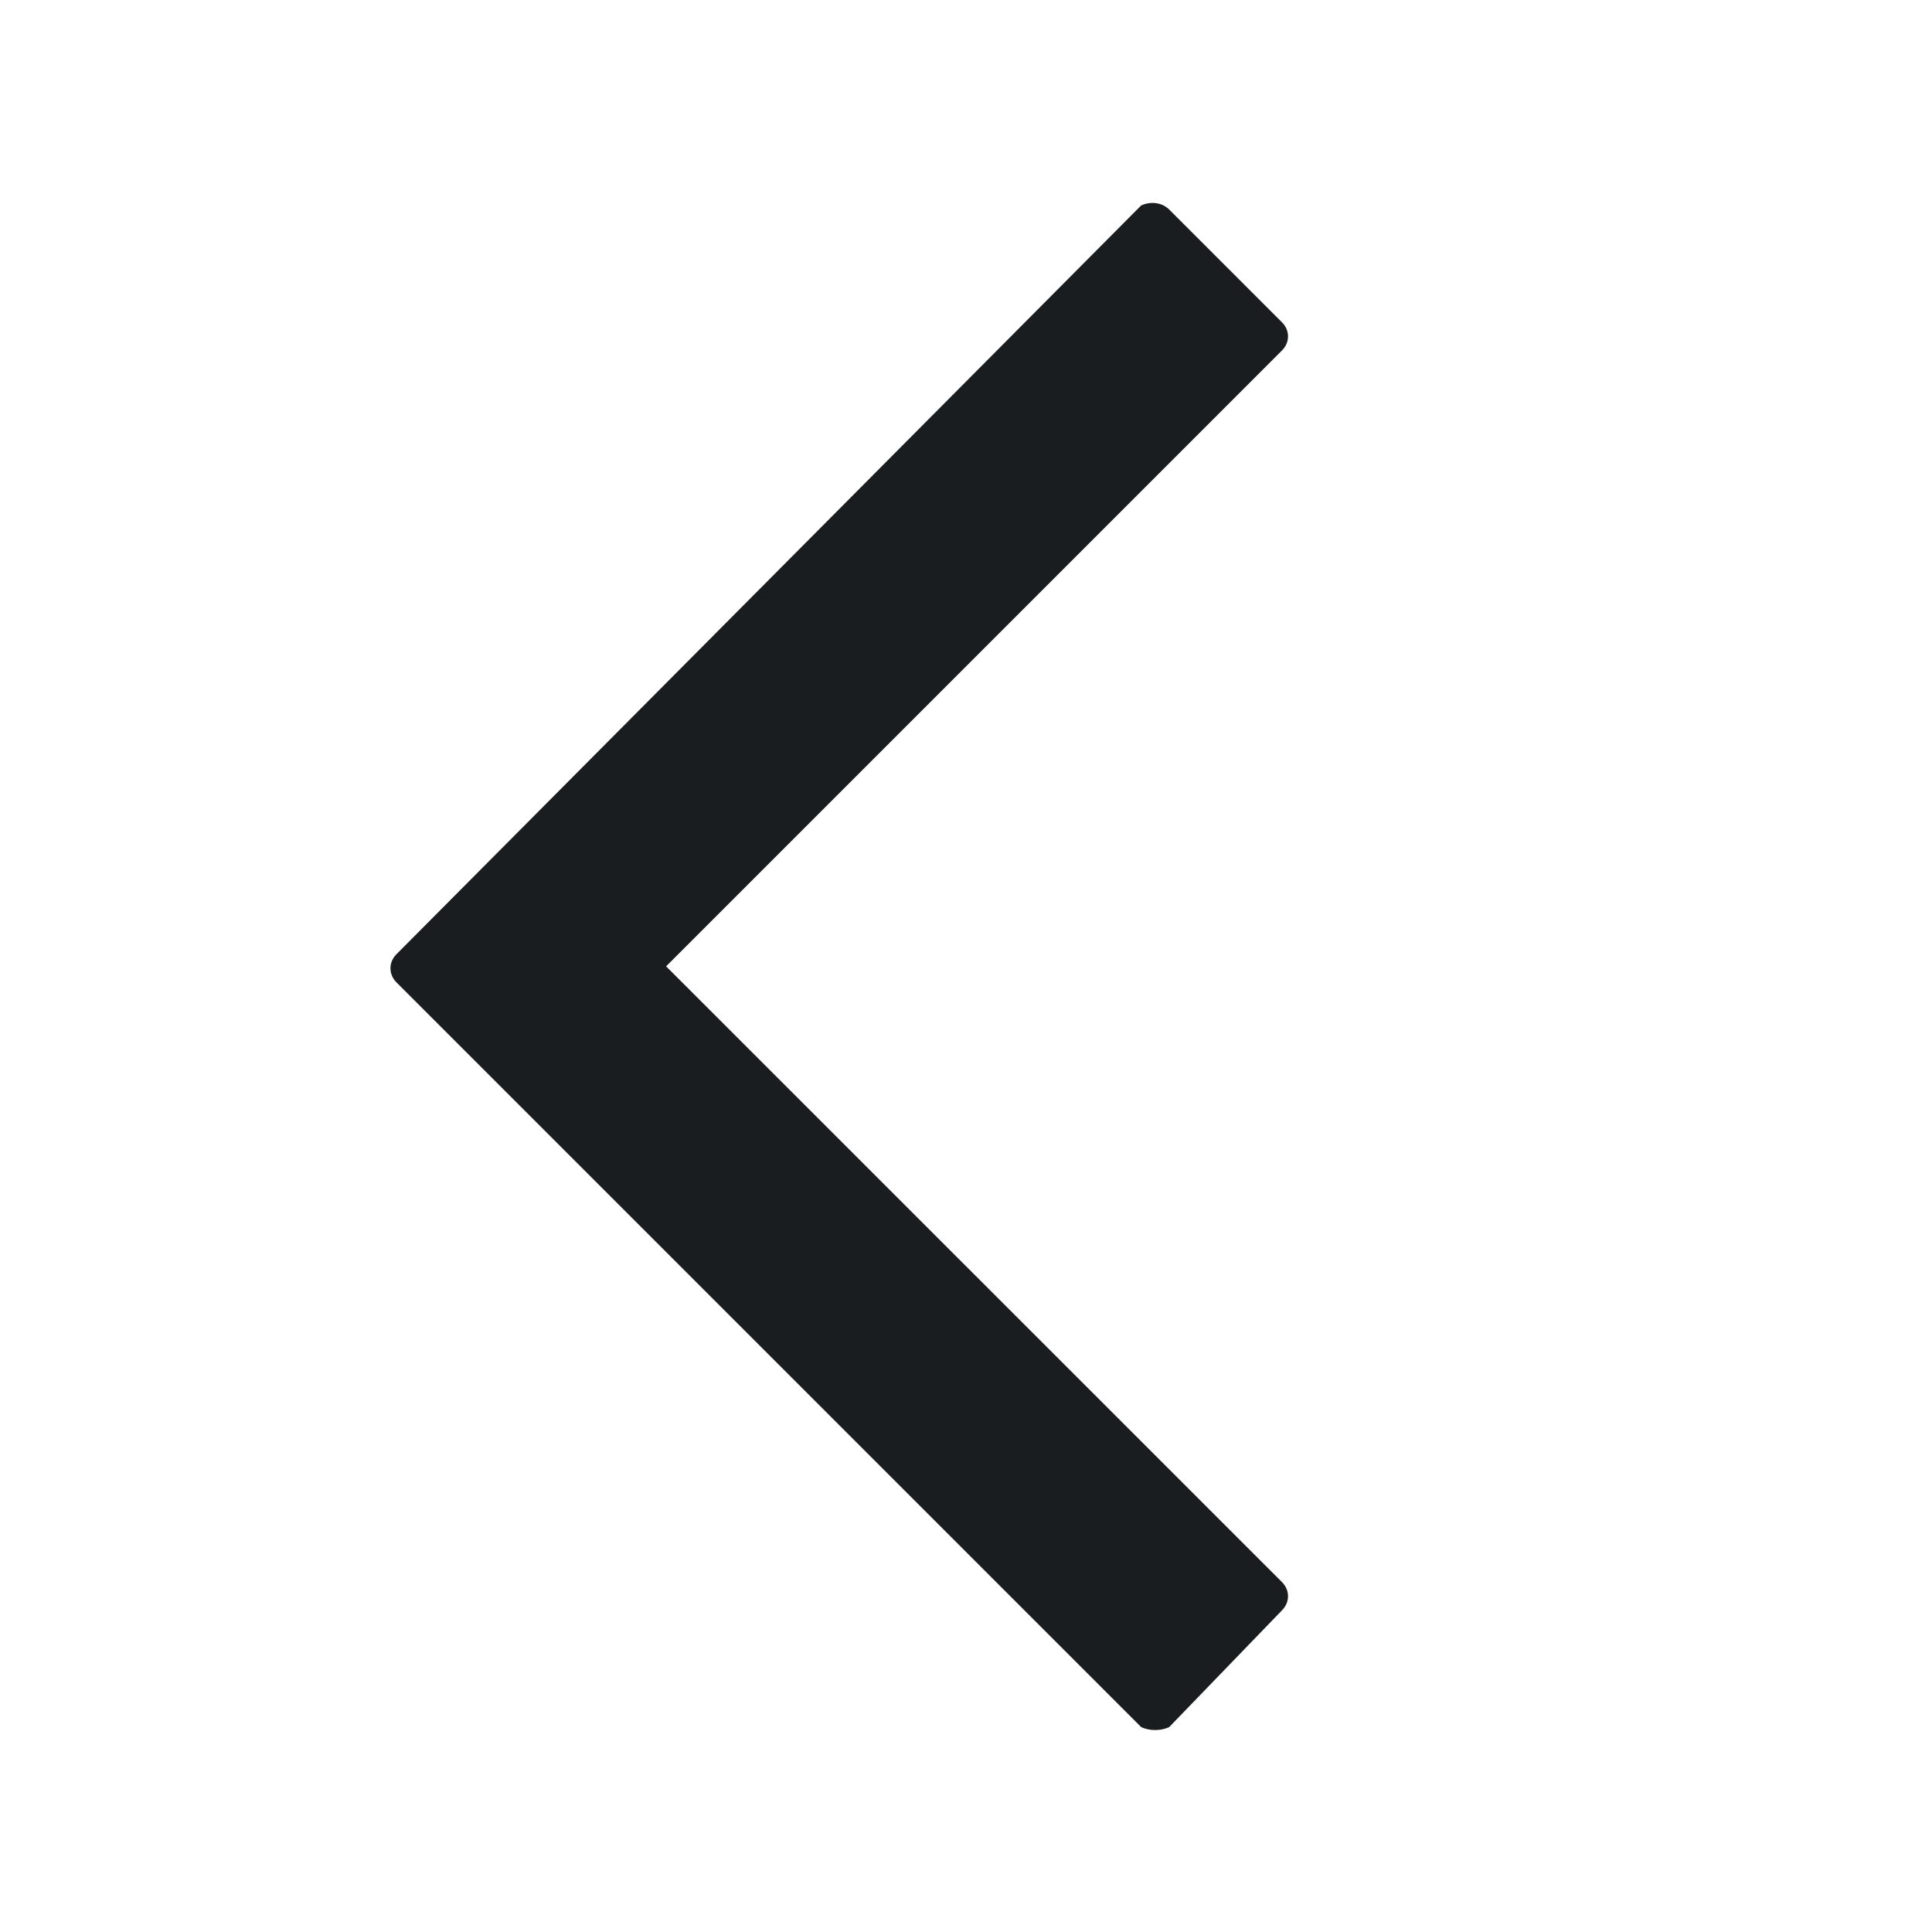
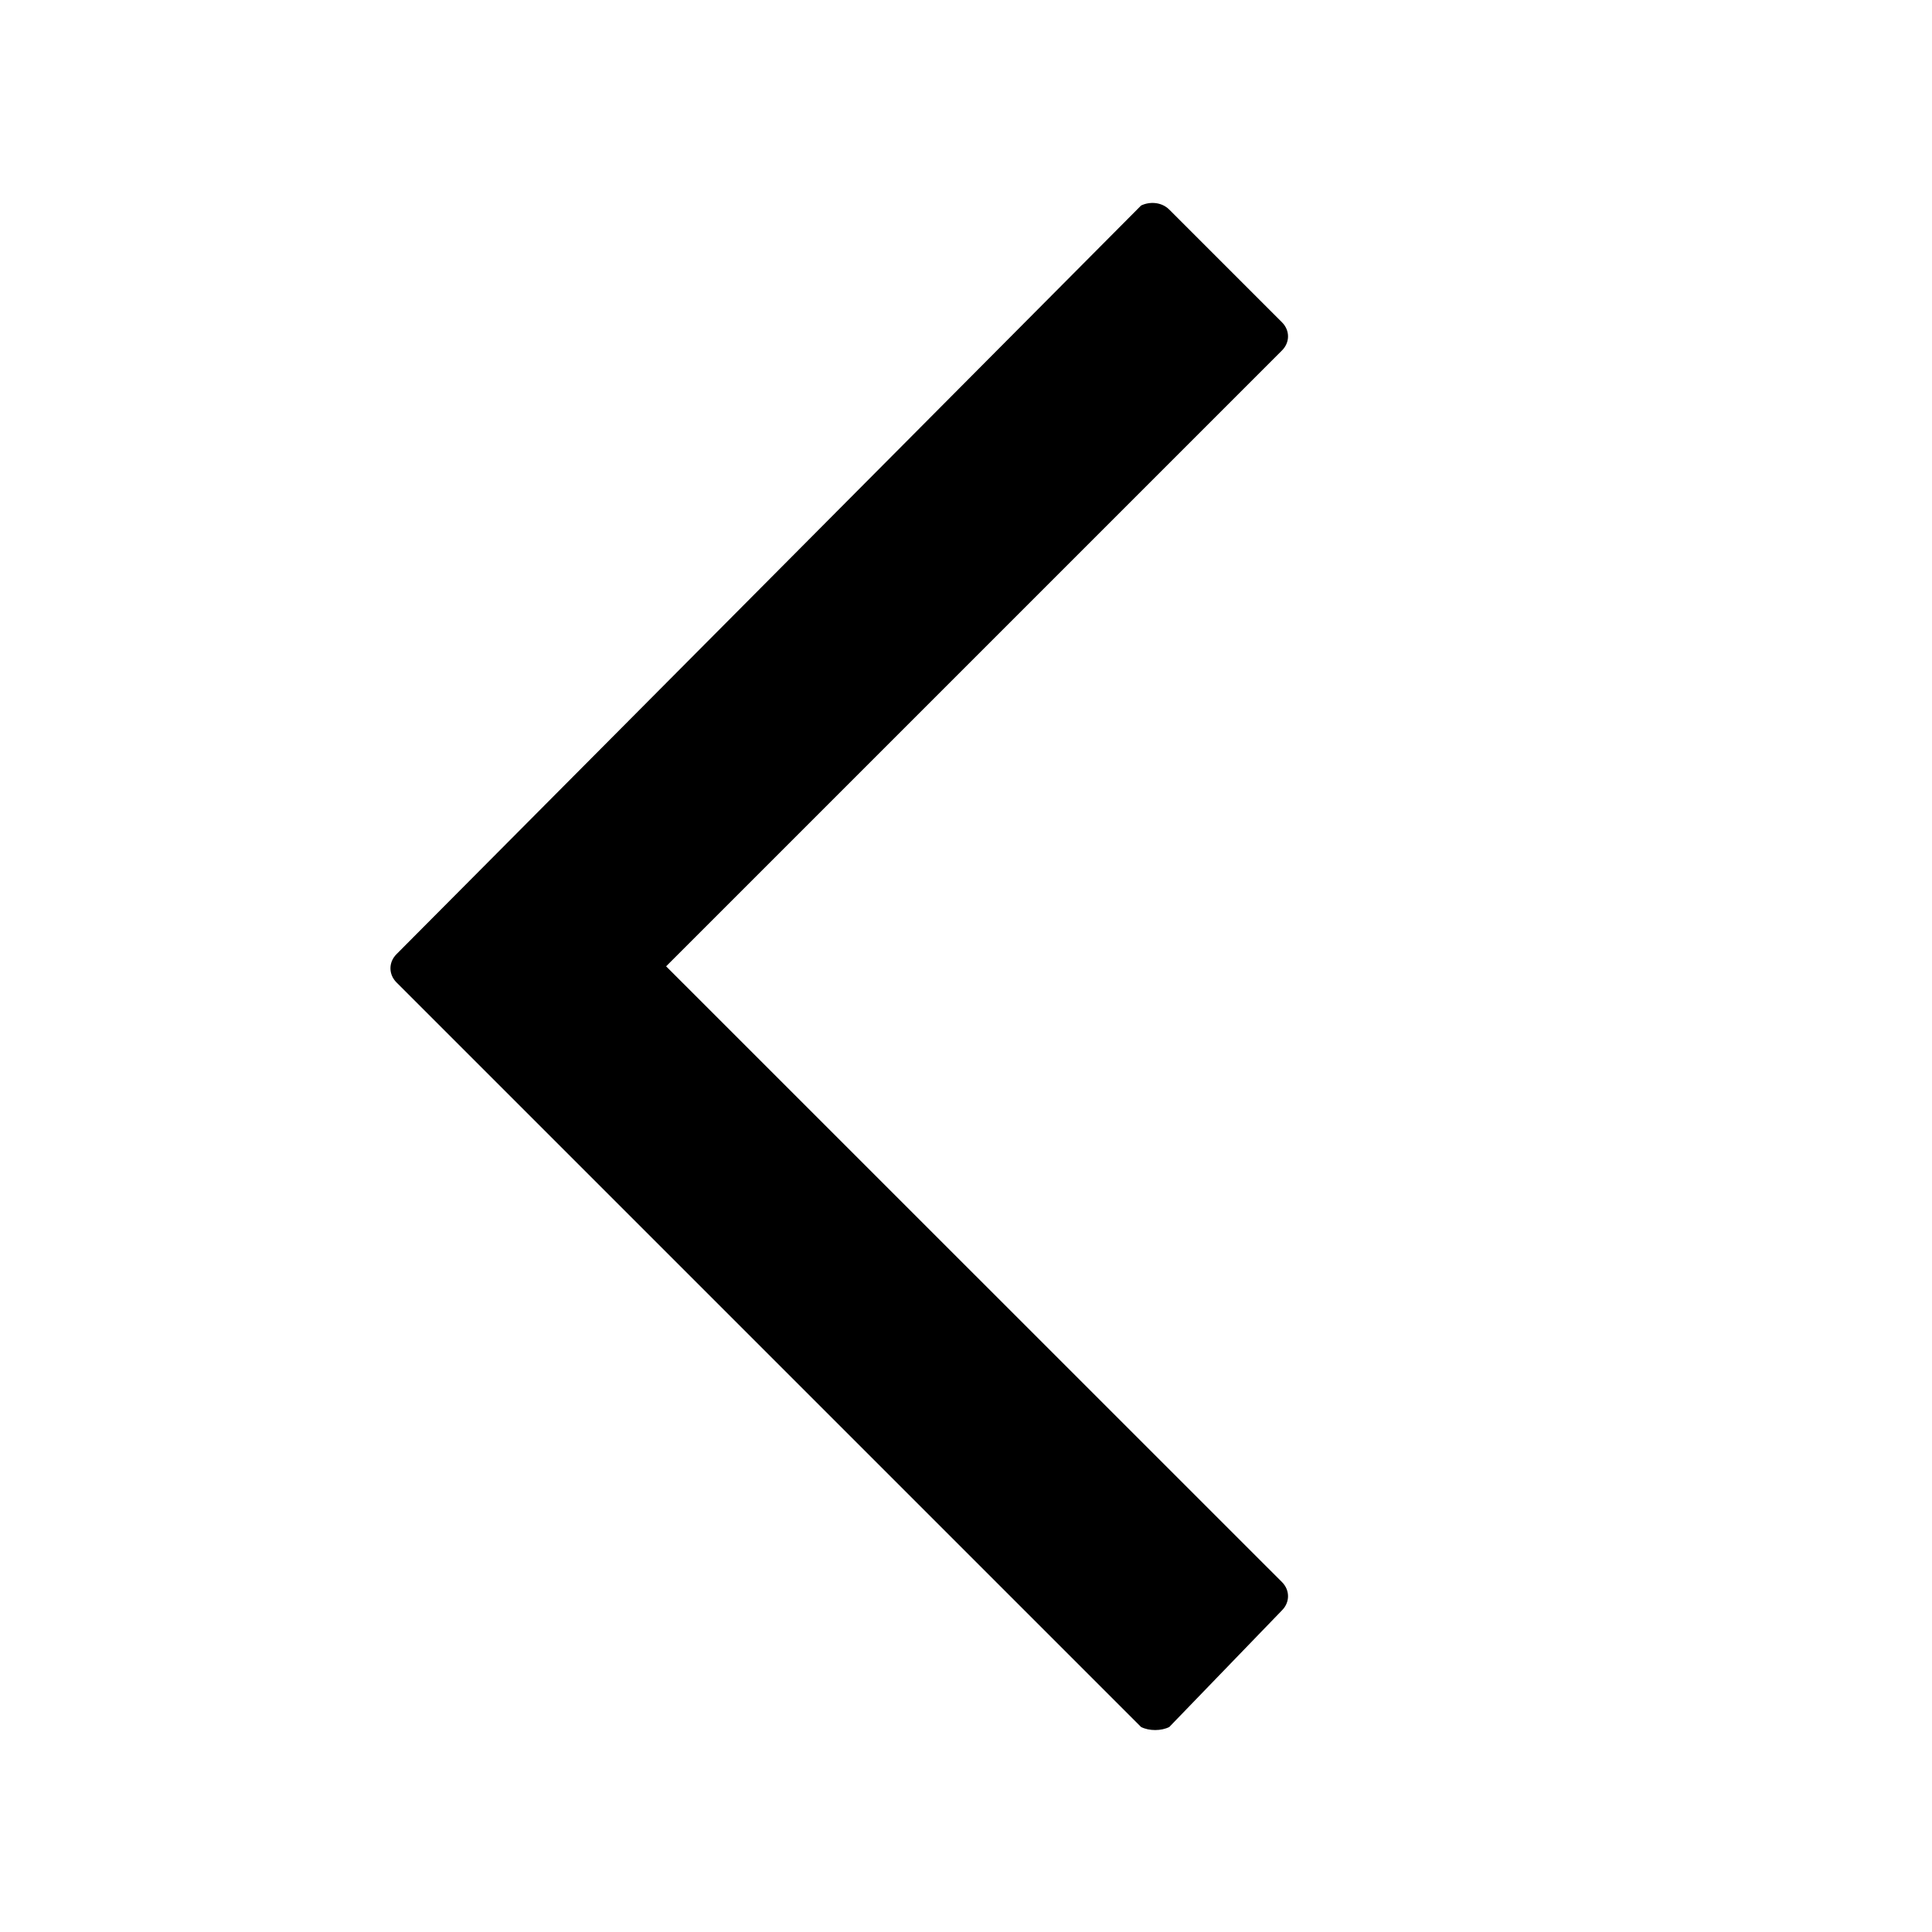
<svg xmlns="http://www.w3.org/2000/svg" viewBox="0 0 18 18" fill="currentColor">
-   <path d="M10.894 16.09L11.944 15.003C12.019 14.928 12.019 14.815 11.944 14.74L6.206 9.003L11.944 3.265C12.019 3.19 12.019 3.078 11.944 3.003L10.894 1.953C10.819 1.878 10.706 1.878 10.631 1.915L3.694 8.89C3.619 8.965 3.619 9.078 3.694 9.153L10.631 16.09C10.706 16.128 10.819 16.128 10.894 16.09Z" fill="#1A1D1F" />
+   <path d="M10.894 16.09L11.944 15.003C12.019 14.928 12.019 14.815 11.944 14.74L6.206 9.003L11.944 3.265C12.019 3.19 12.019 3.078 11.944 3.003L10.894 1.953C10.819 1.878 10.706 1.878 10.631 1.915L3.694 8.89C3.619 8.965 3.619 9.078 3.694 9.153L10.631 16.09C10.706 16.128 10.819 16.128 10.894 16.09Z" />
</svg>
